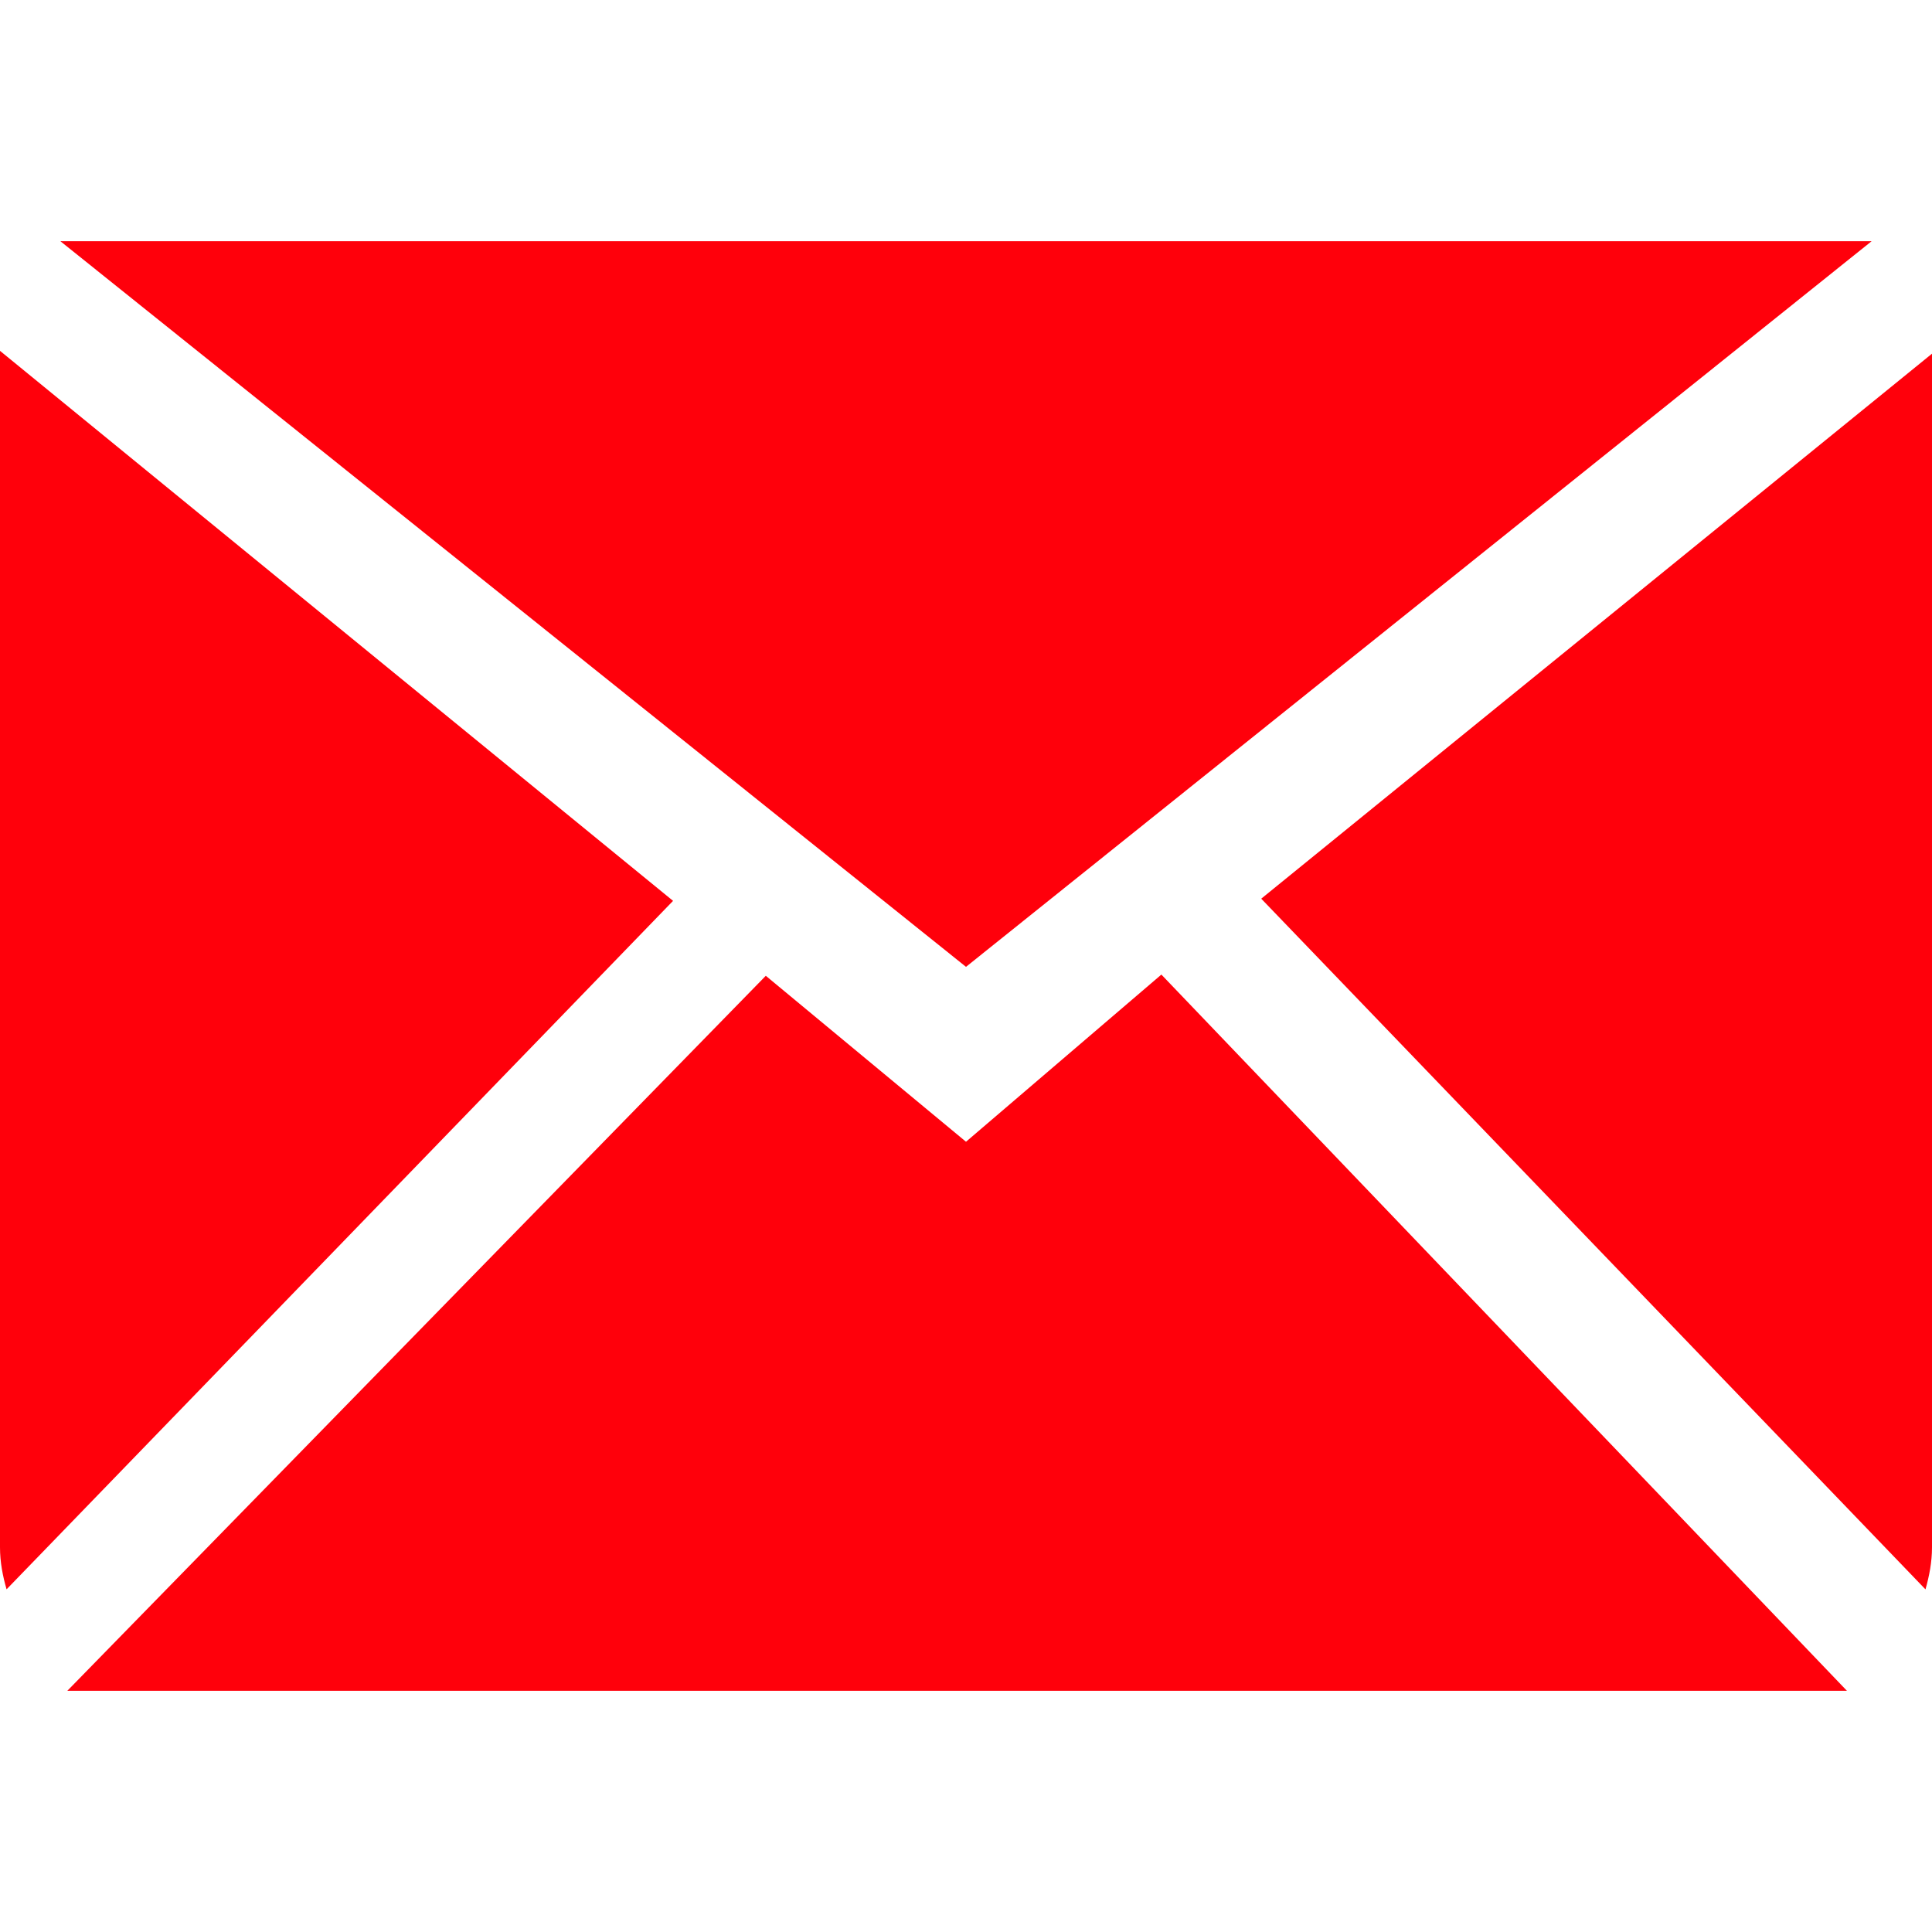
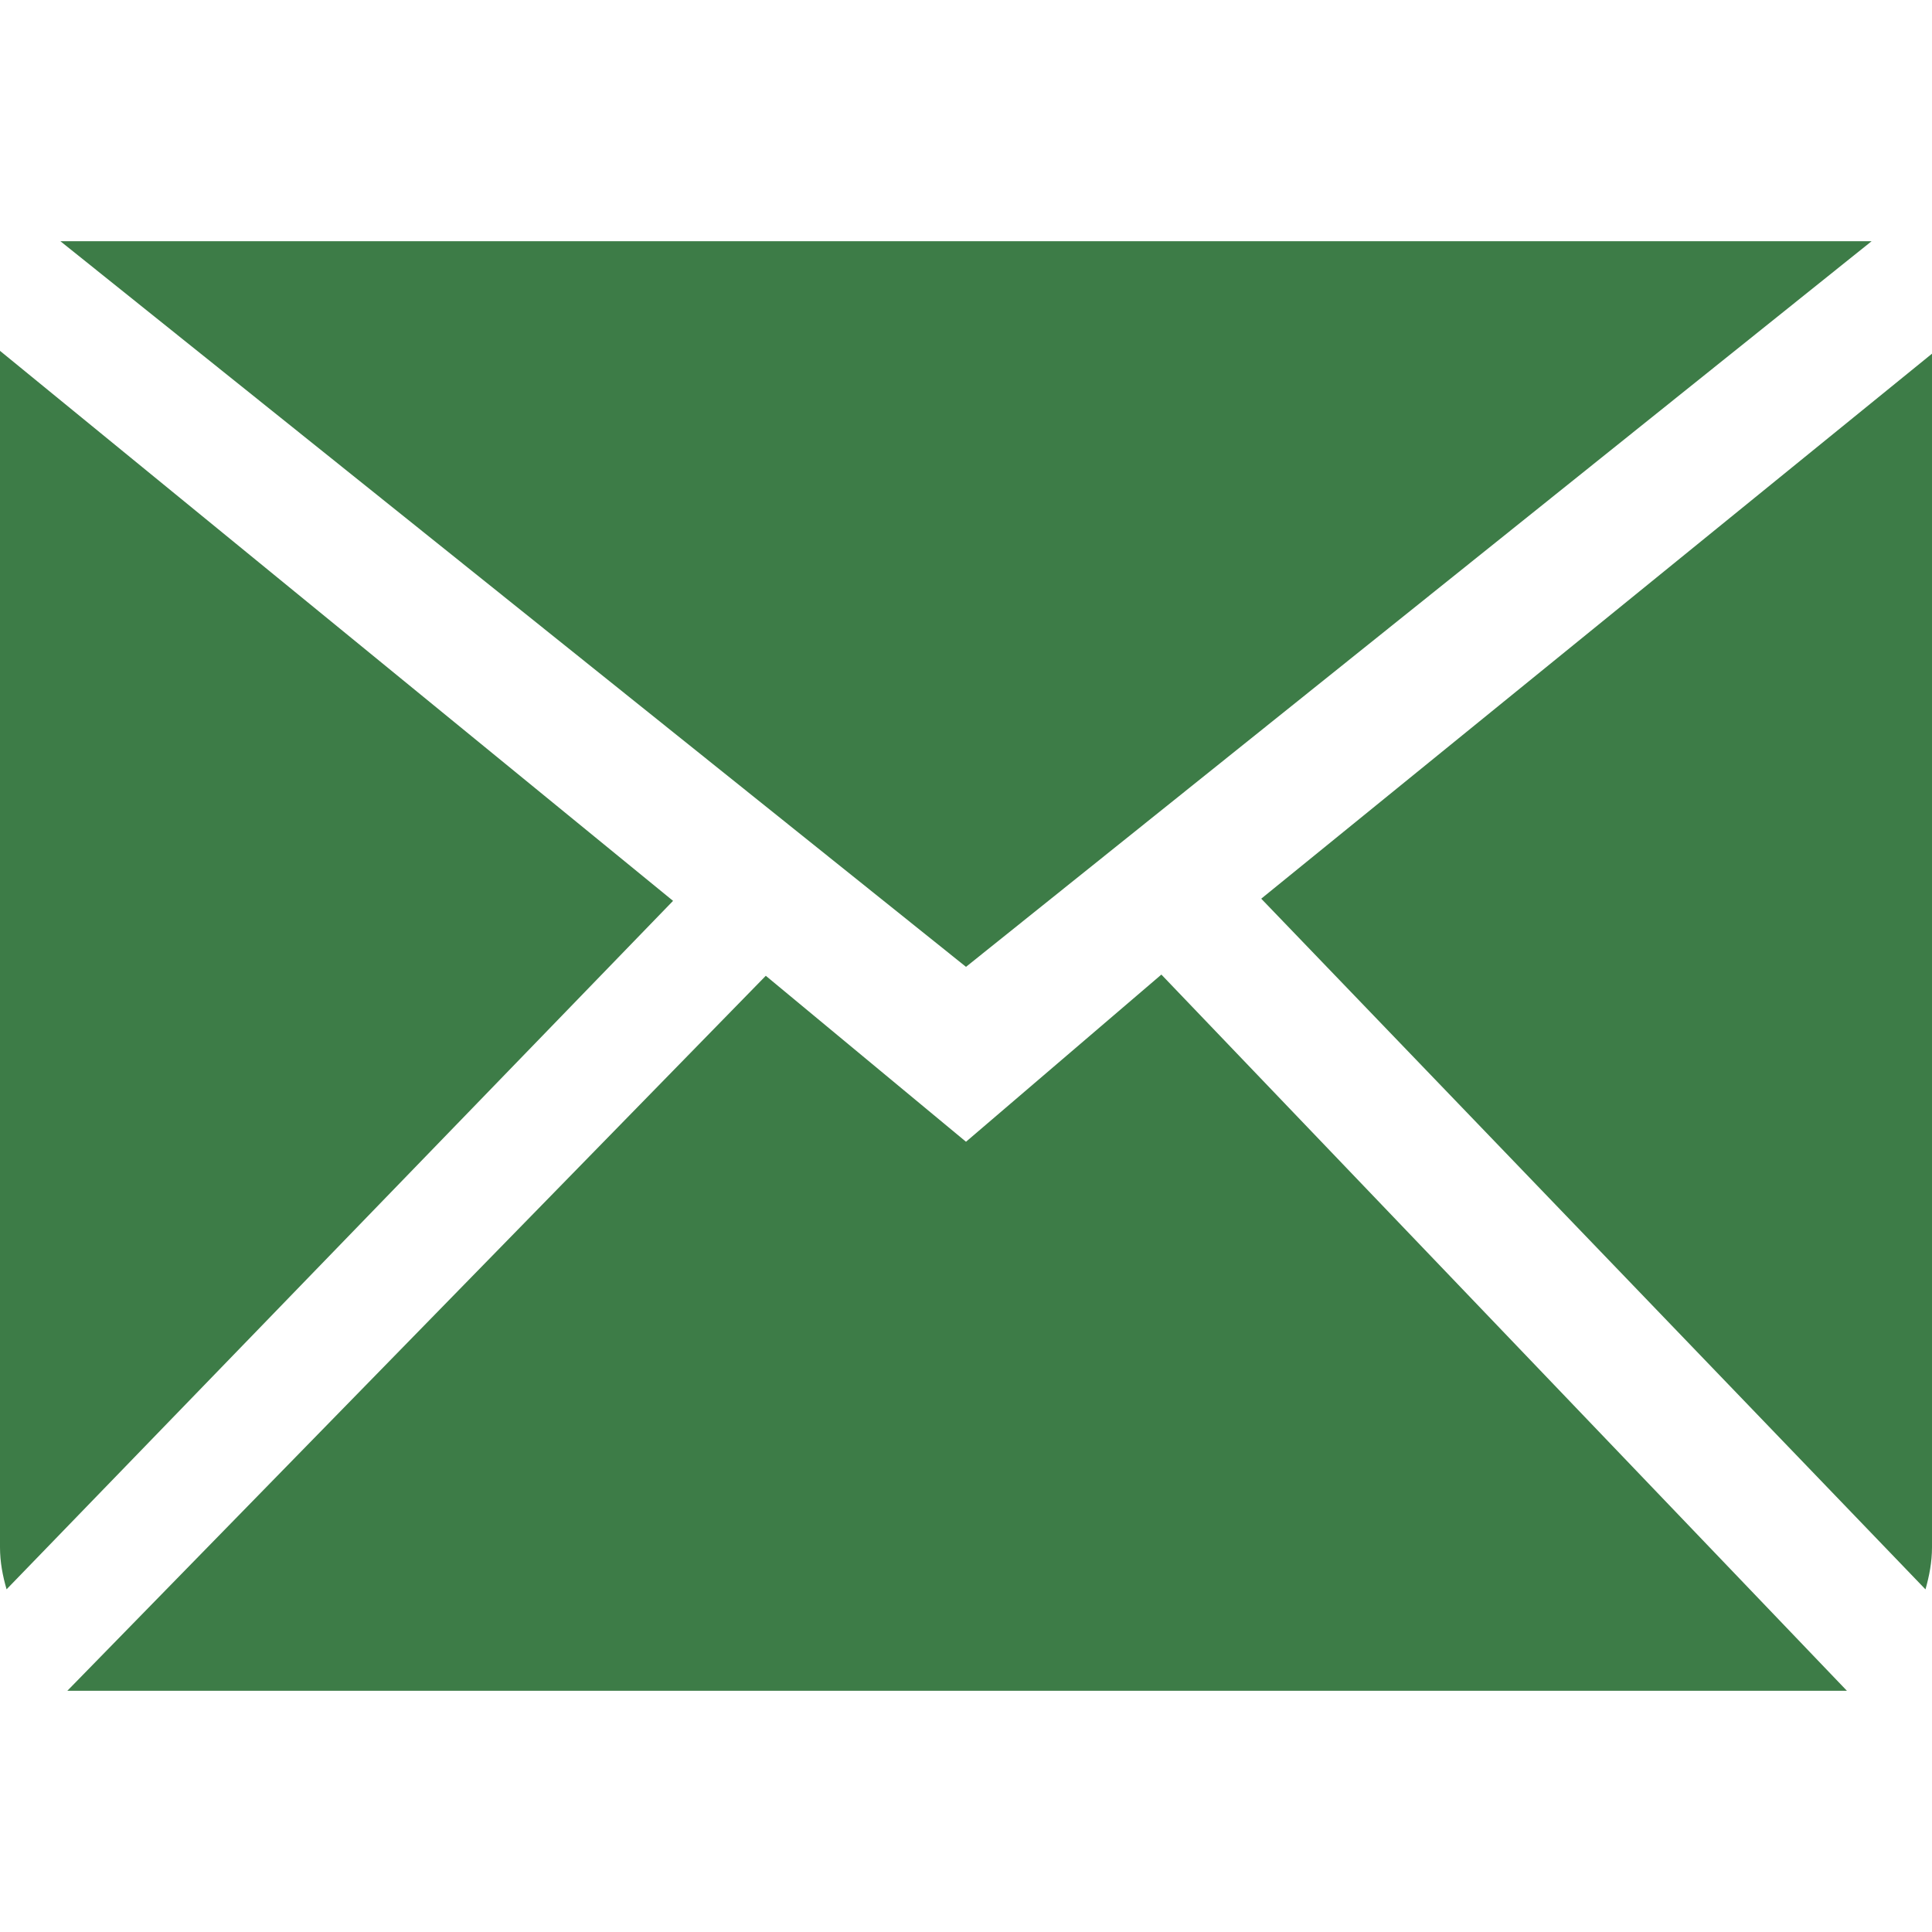
<svg xmlns="http://www.w3.org/2000/svg" version="1.1" id="Capa_1" x="0px" y="0px" width="612px" height="612px" viewBox="0 0 612 612" style="enable-background:new 0 0 612 612;" xml:space="preserve">
  <g>
    <g id="_x37__18_">
      <g>
-         <path fill="#FF000B" d="M592.875,76.404H19.125L306,306.268L592.875,76.404z M0,111.135v379.019c0,4.667,0.861,9.065,2.084,13.292     l211.121-218.082L0,111.135z M306,361.673l-63.418-52.574L21.324,535.596h563.729l-217.164-226.88L306,361.673z M612,112.034     L399.521,284.676l210.413,218.79c1.205-4.246,2.065-8.664,2.065-13.312V112.034z" />
+         <path fill="#3d7c47" d="M592.875,76.404H19.125L306,306.268L592.875,76.404z M0,111.135v379.019c0,4.667,0.861,9.065,2.084,13.292     l211.121-218.082L0,111.135z M306,361.673l-63.418-52.574L21.324,535.596h563.729l-217.164-226.88L306,361.673z M612,112.034     L399.521,284.676l210.413,218.79c1.205-4.246,2.065-8.664,2.065-13.312V112.034z" />
      </g>
    </g>
  </g>
  <g>
</g>
  <g>
</g>
  <g>
</g>
  <g>
</g>
  <g>
</g>
  <g>
</g>
  <g>
</g>
  <g>
</g>
  <g>
</g>
  <g>
</g>
  <g>
</g>
  <g>
</g>
  <g>
</g>
  <g>
</g>
  <g>
</g>
</svg>
